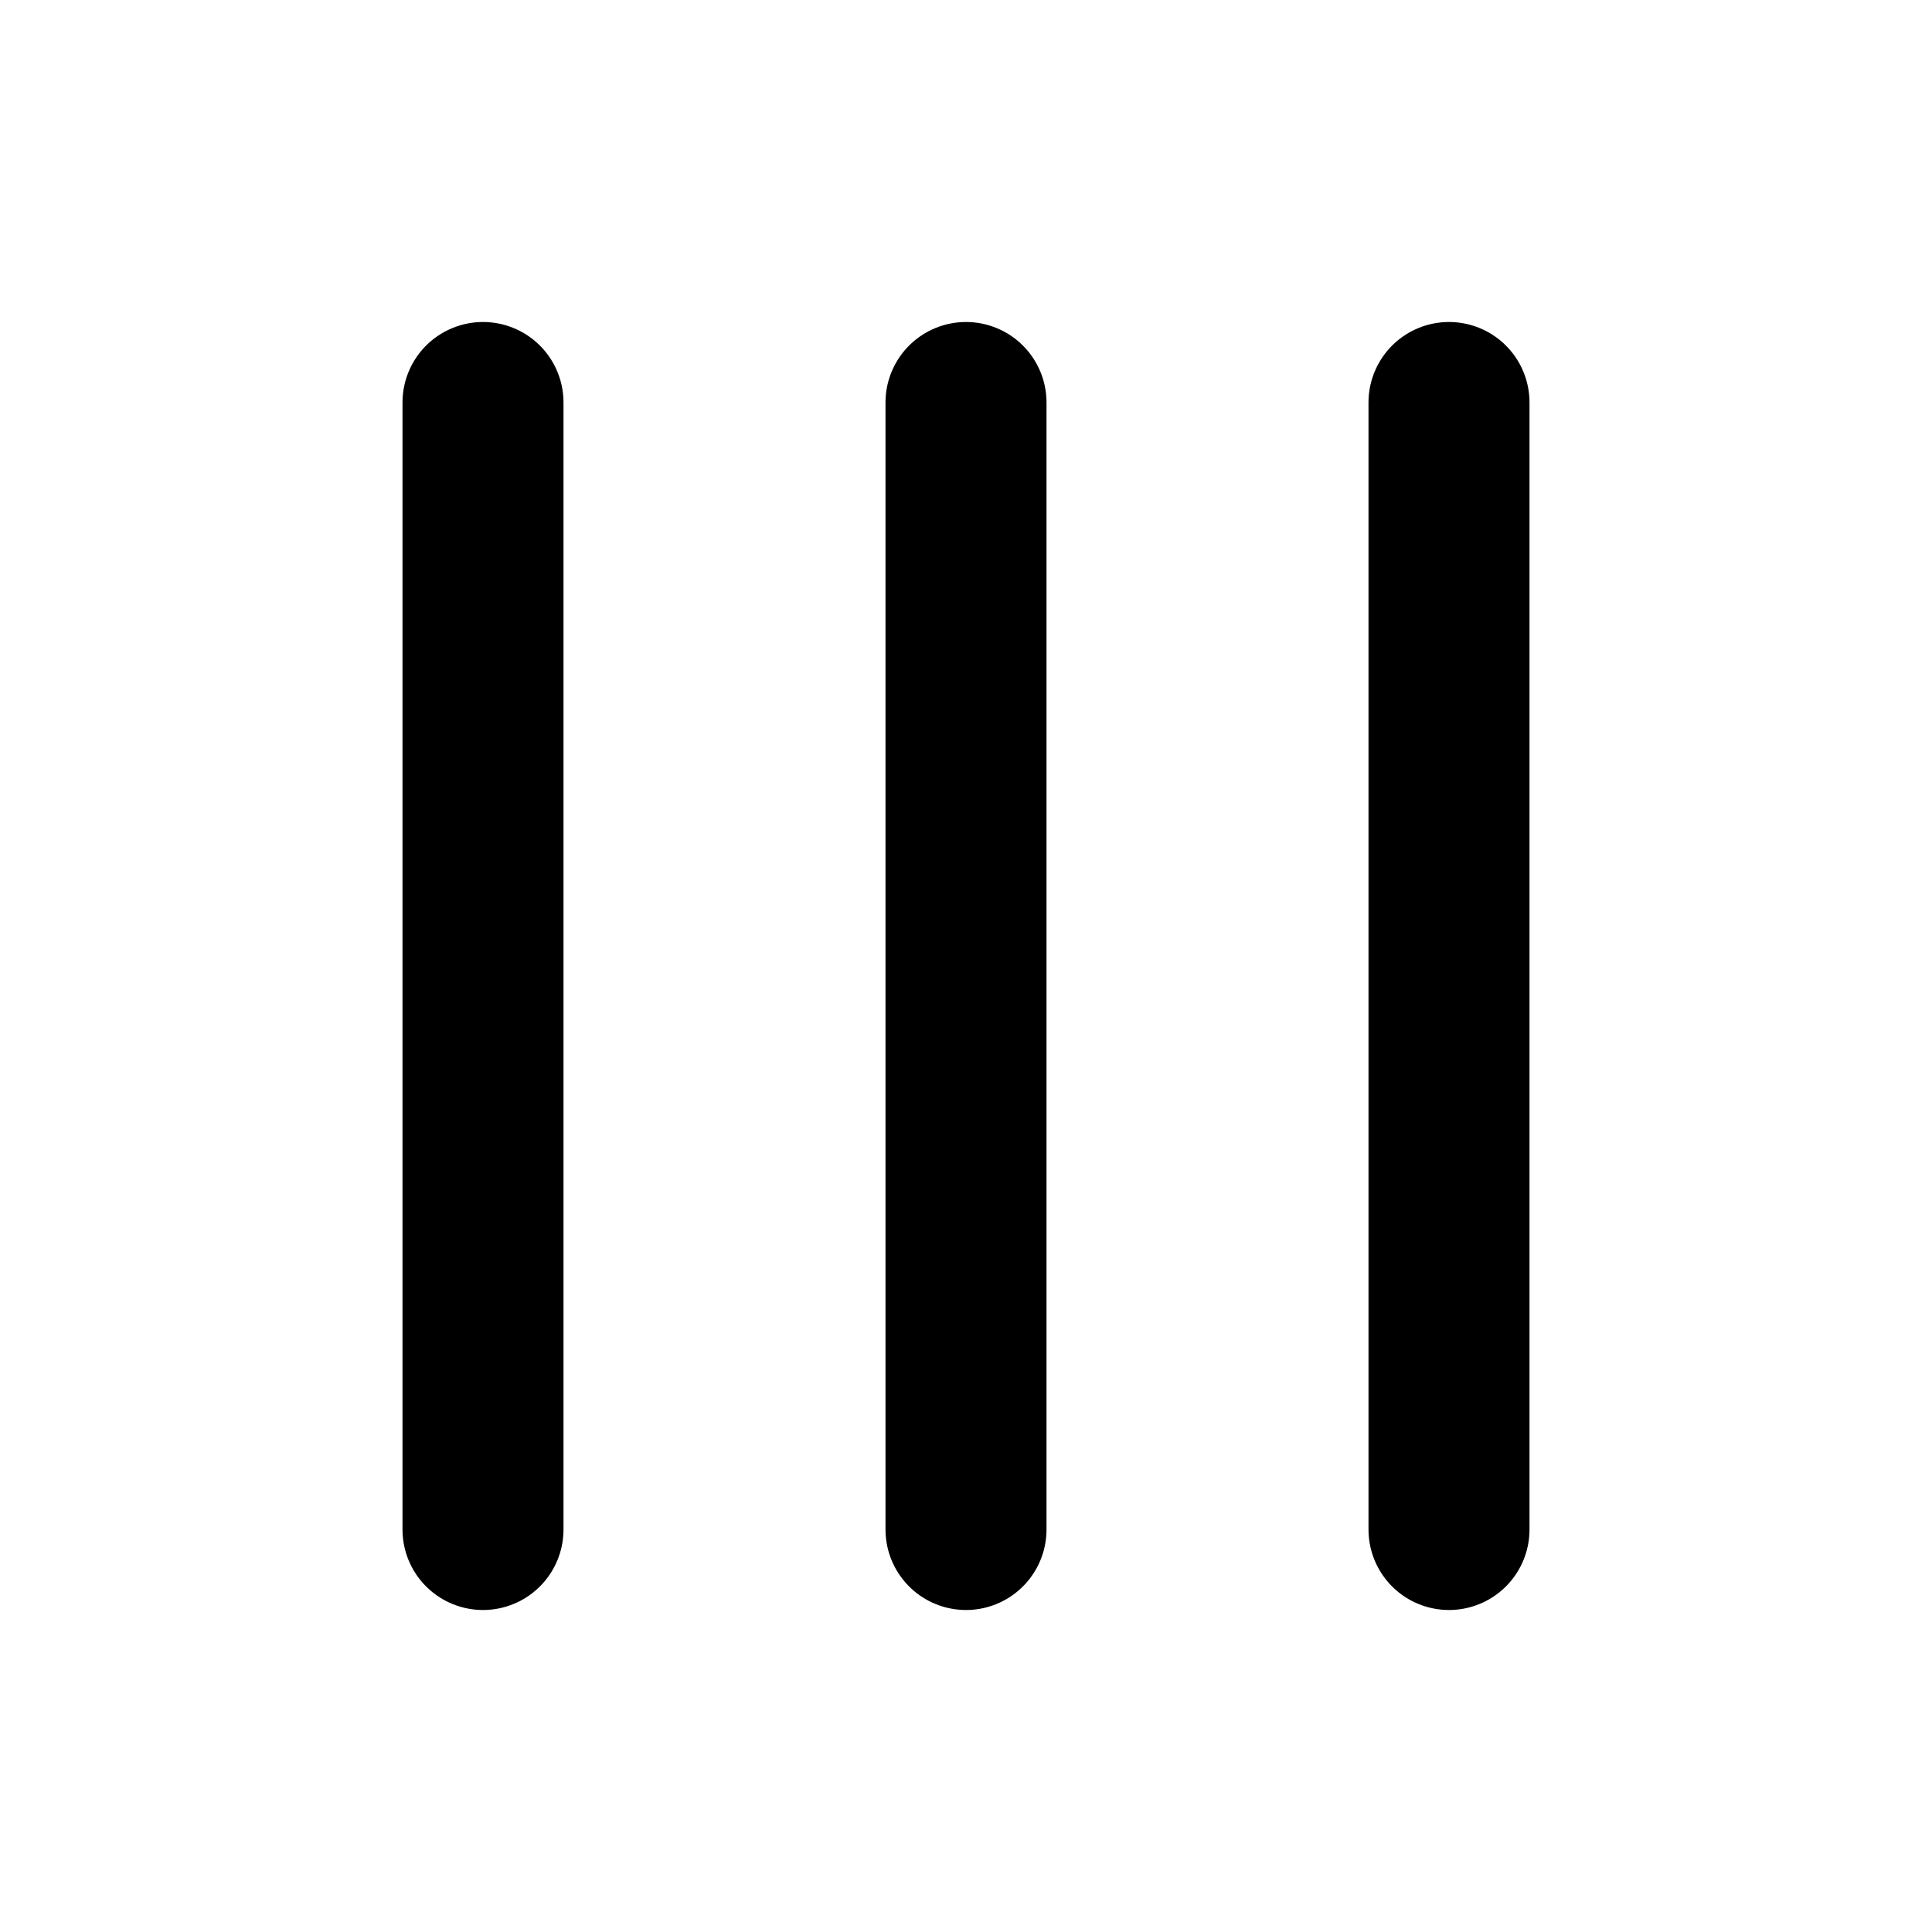
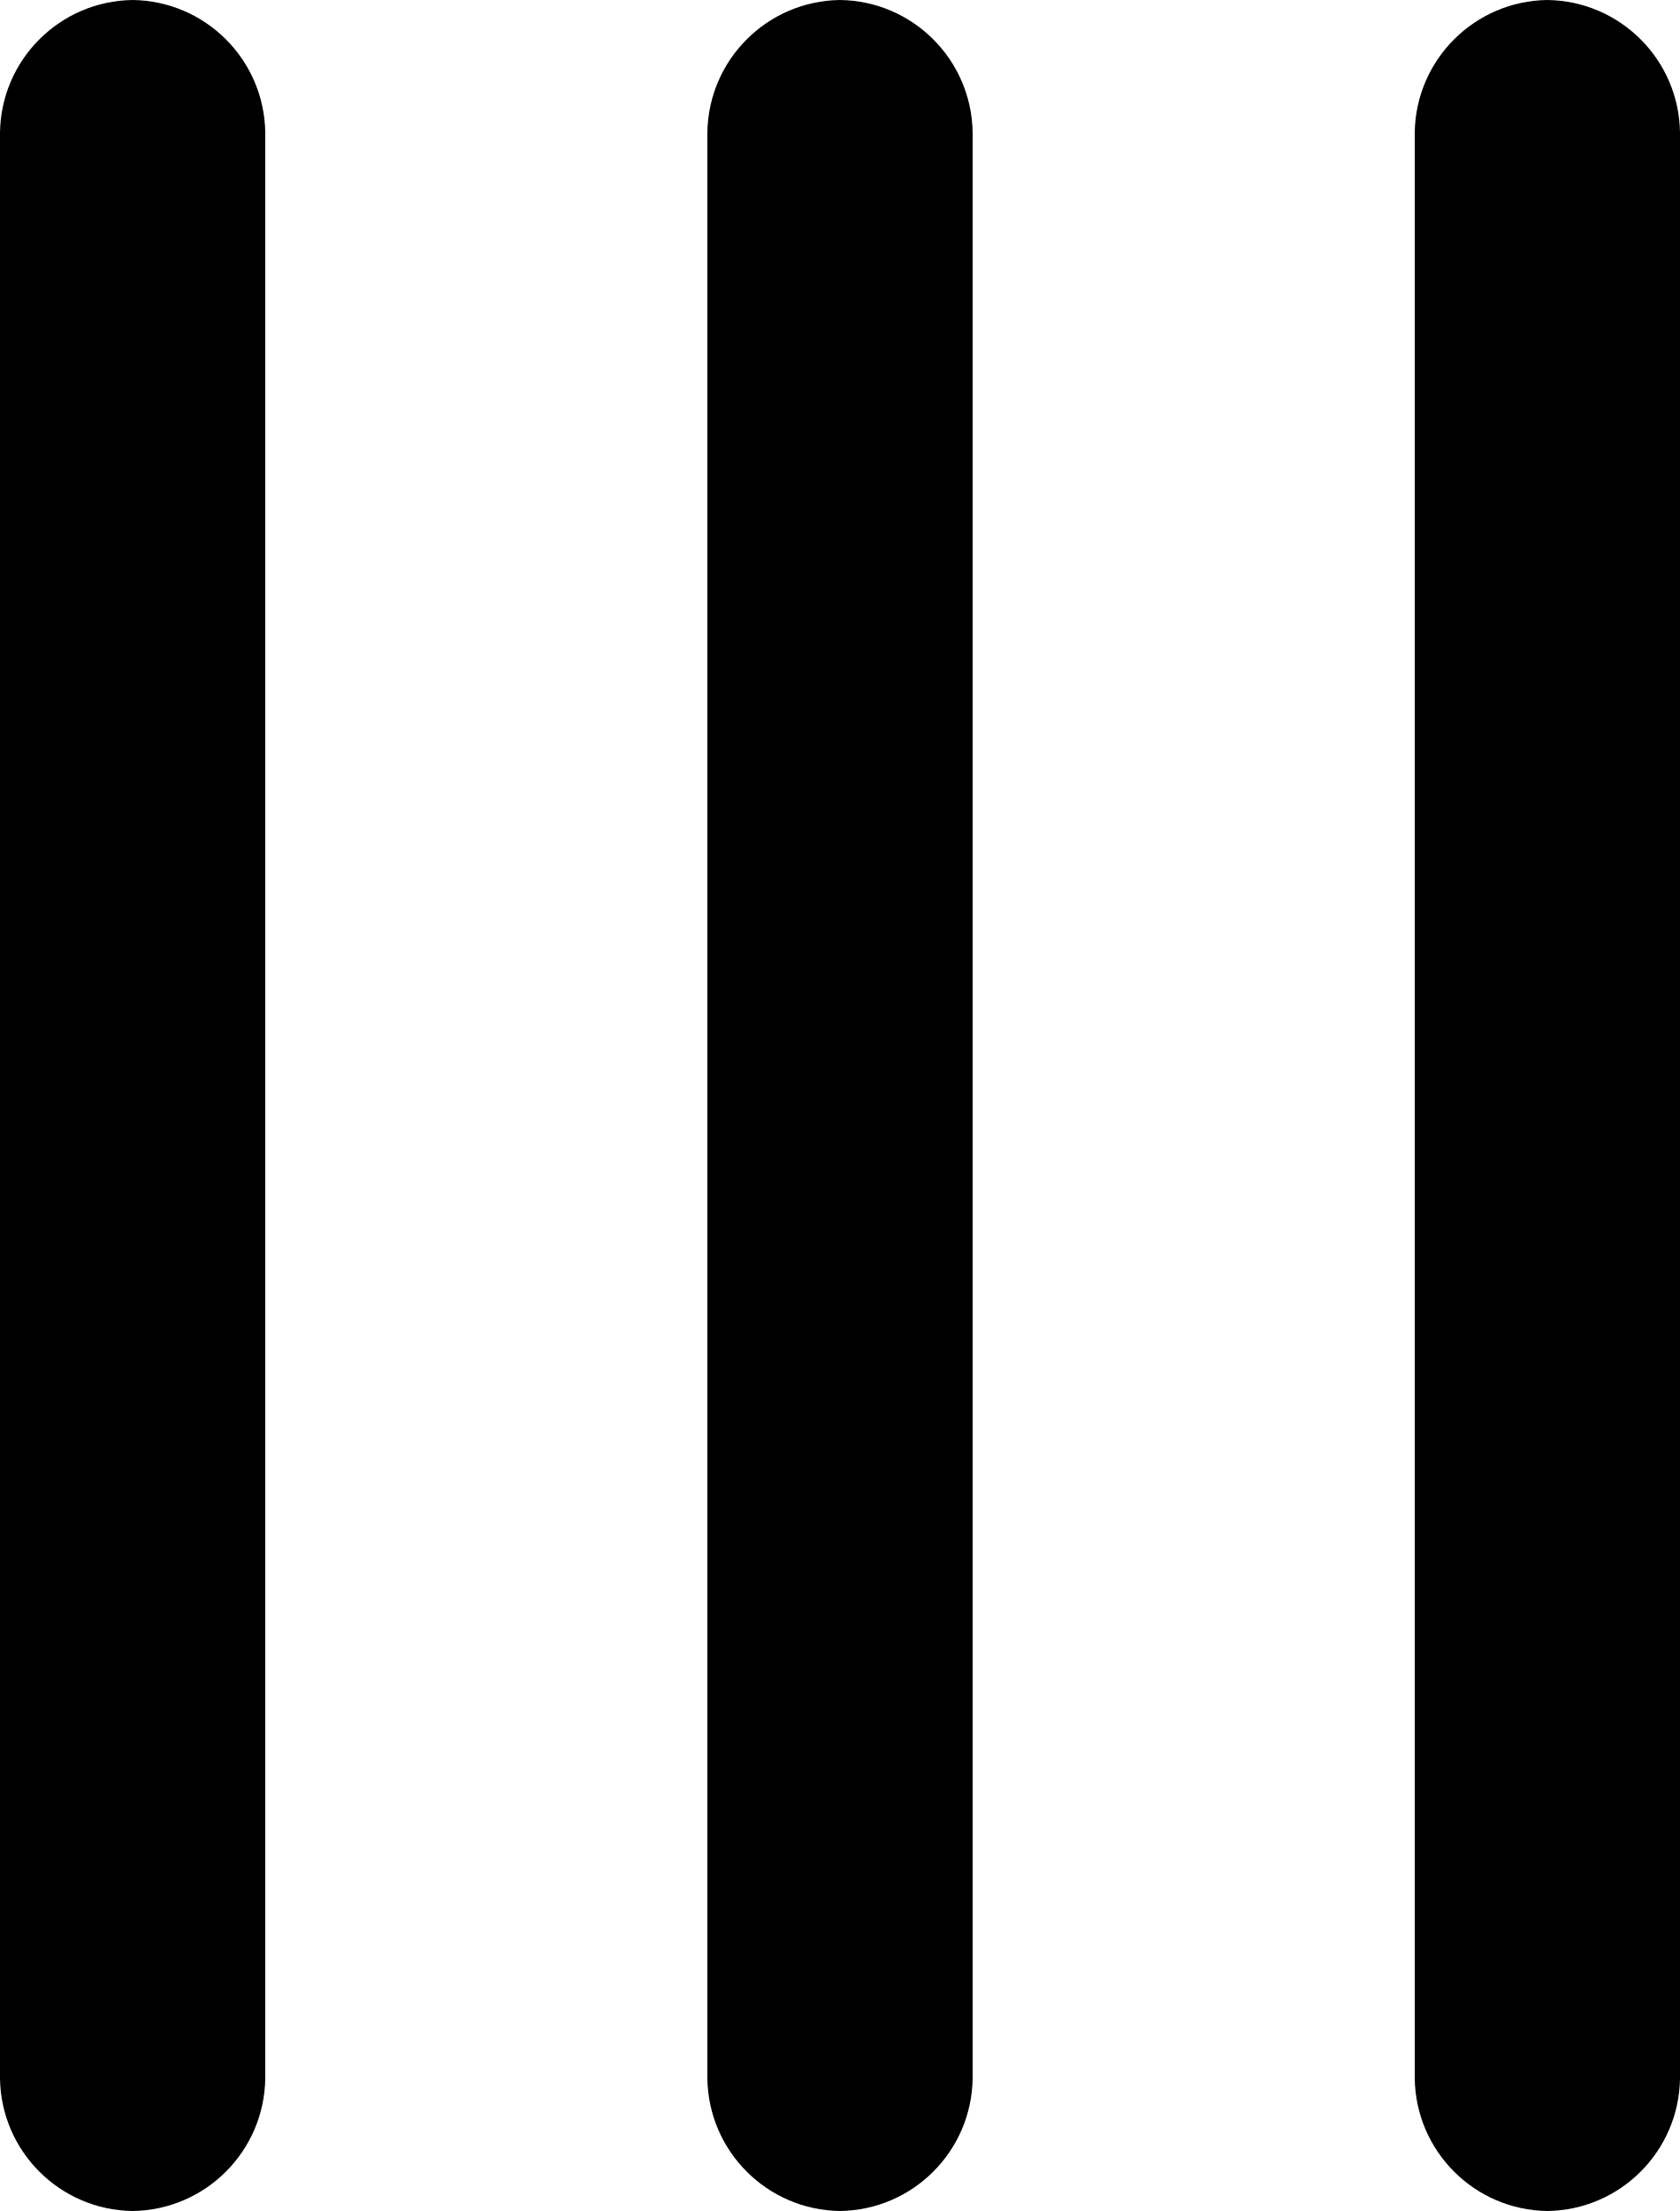
- <svg xmlns="http://www.w3.org/2000/svg" width="32" height="32" viewBox="0 0 24 24">
-   <path fill="none" stroke="currentColor" stroke-linecap="round" stroke-width="2" d="M12  19V5m6  14V5M6 19V5" />
+ <svg xmlns="http://www.w3.org/2000/svg" class="icon icon-col-3" viewBox="0 0 9.5 12.5">
+   <defs />
+   <g id="Layer_2" data-name="Layer 2">
+     <g id="Layer_1-2" data-name="Layer 1">
+       <g id="shop_page" data-name="shop page">
+         <g id="Group-16">
+           <path id="Rectangle" d="M.75 0a.76.76 0 01.75.75v11a.76.76 0 01-.75.75.76.76 0 01-.75-.75v-11A.76.76 0 01.75 0z" />
+           <path id="Rectangle-2" d="M4.75 0a.76.76 0 01.75.75v11a.76.76 0 01-.75.75.76.76 0 01-.75-.75v-11A.76.76 0 014.75 0z" data-name="Rectangle" />
+           <path id="Rectangle-3" d="M8.75 0a.76.76 0 01.75.75v11a.76.76 0 01-.75.75.76.76 0 01-.75-.75v-11A.76.76 0 018.75 0z" data-name="Rectangle" />
+         </g>
+       </g>
+     </g>
+   </g>
</svg>
